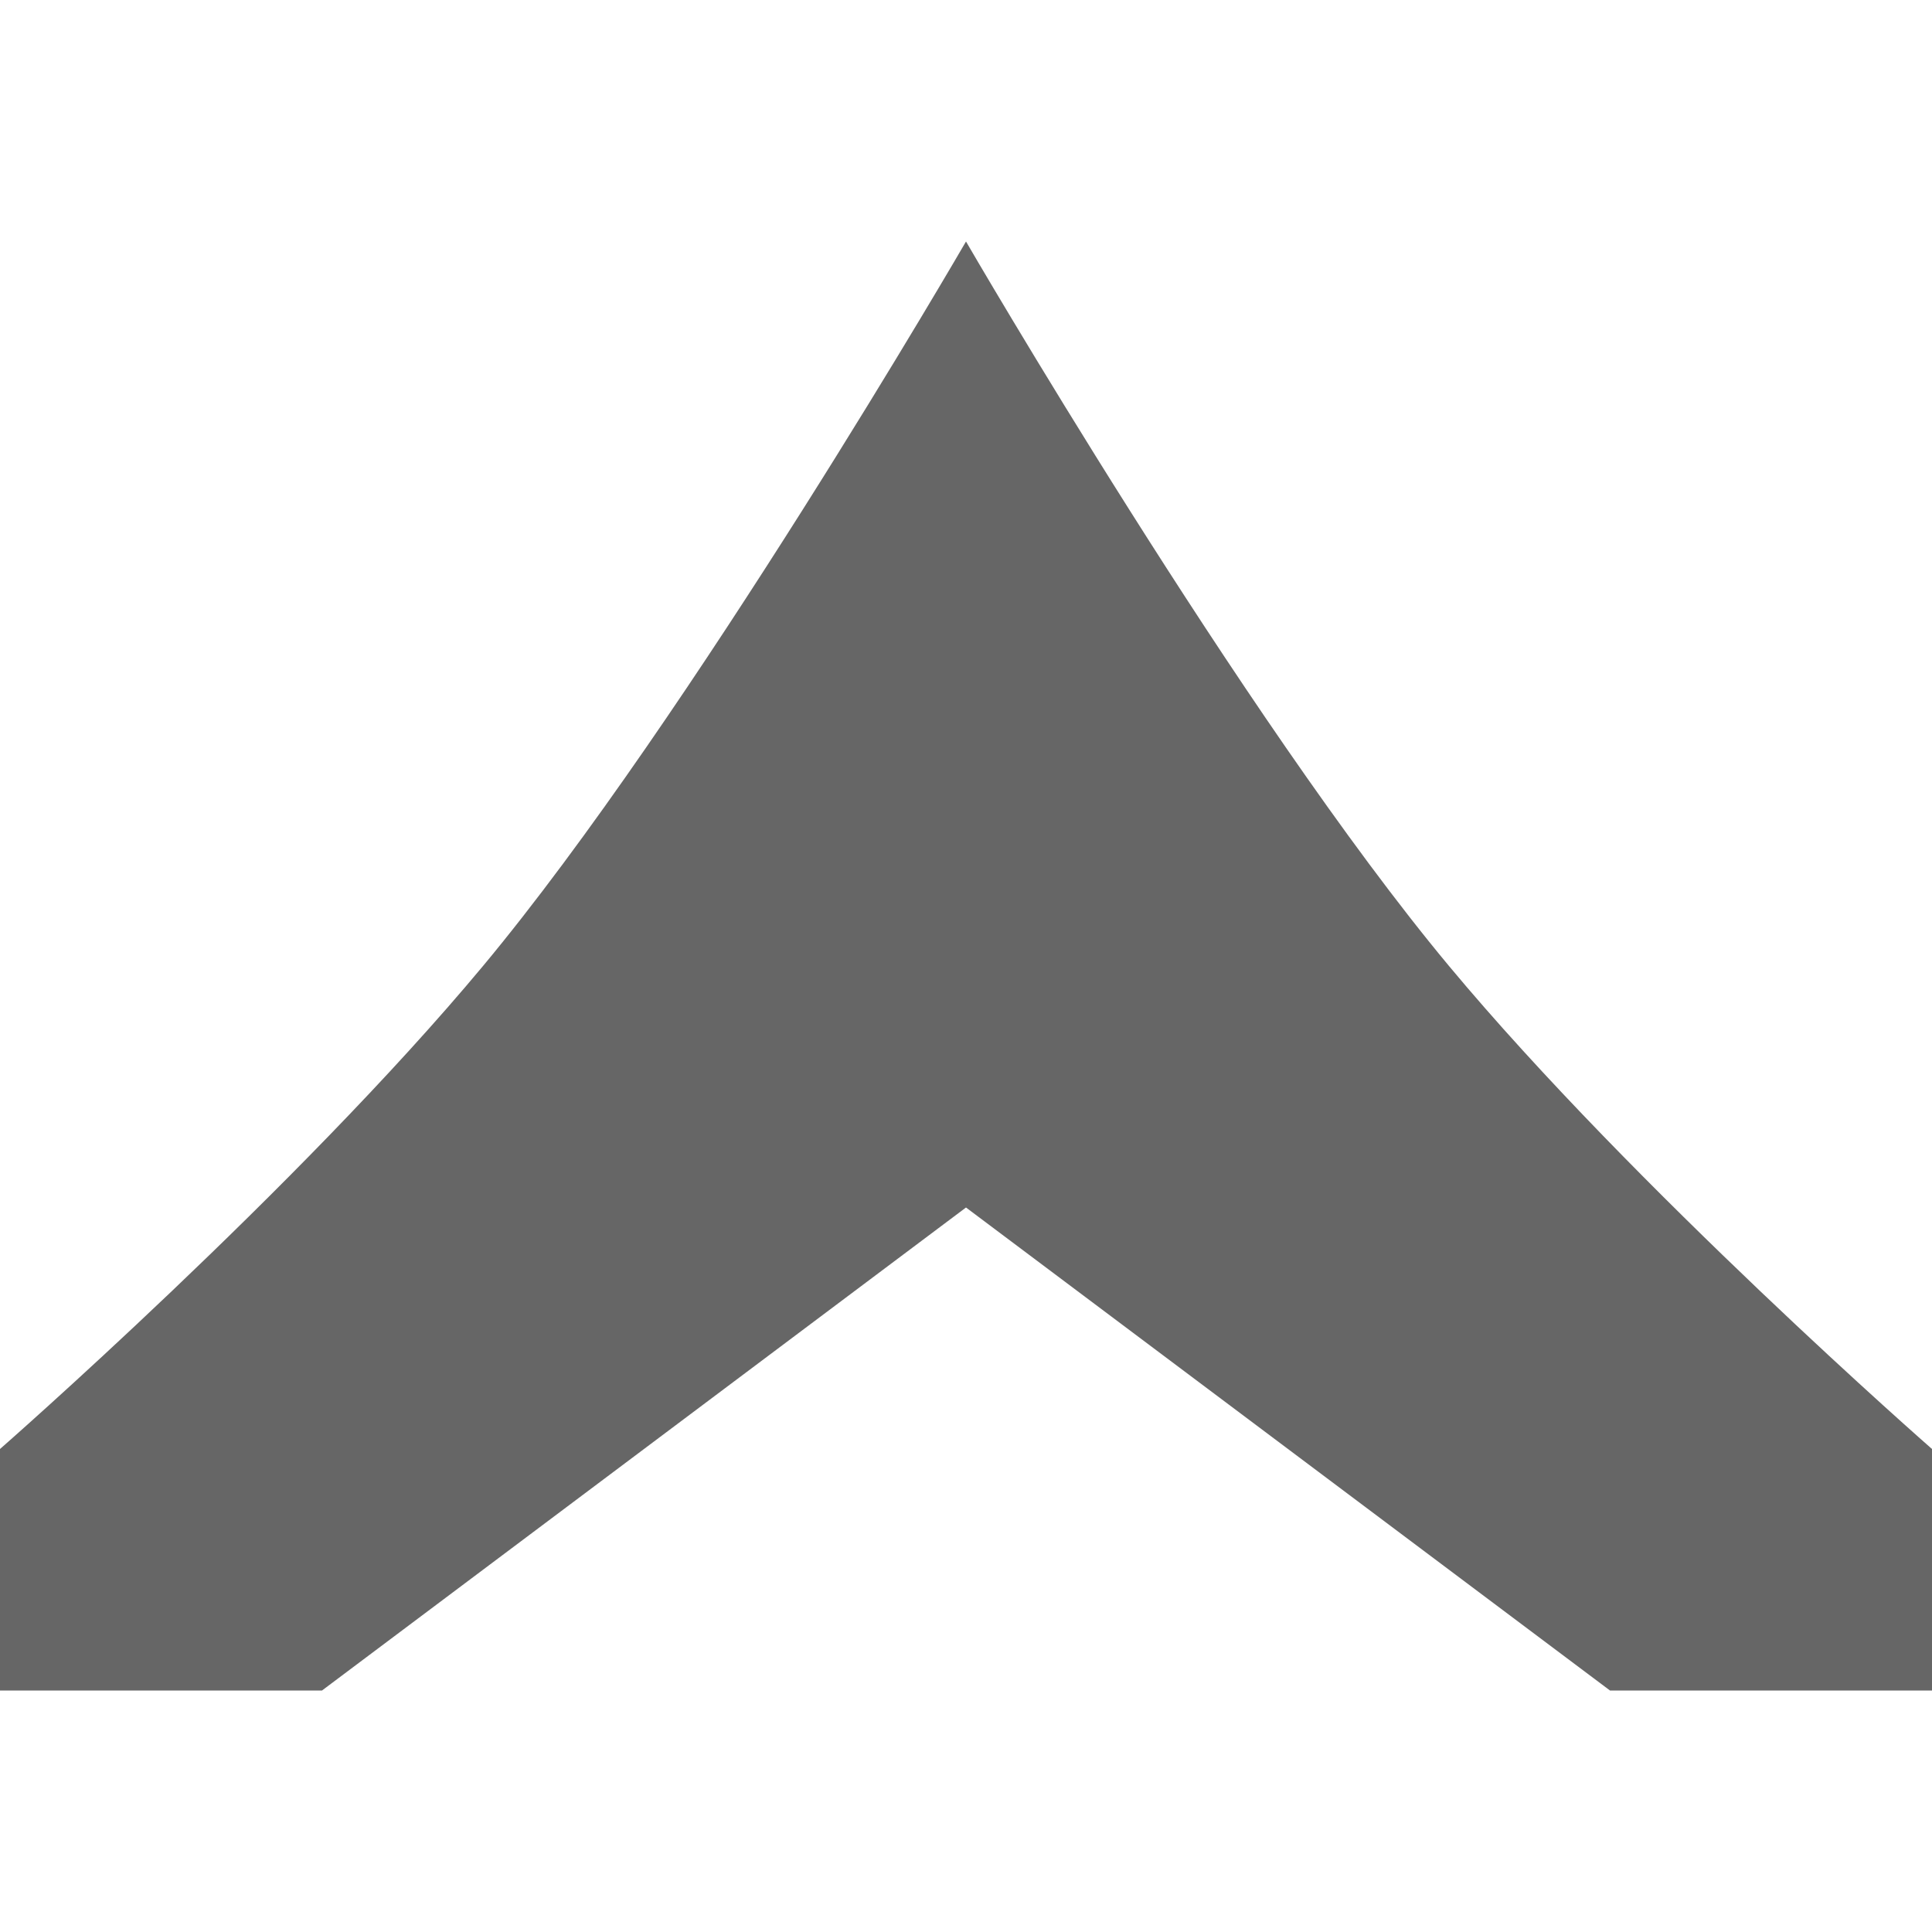
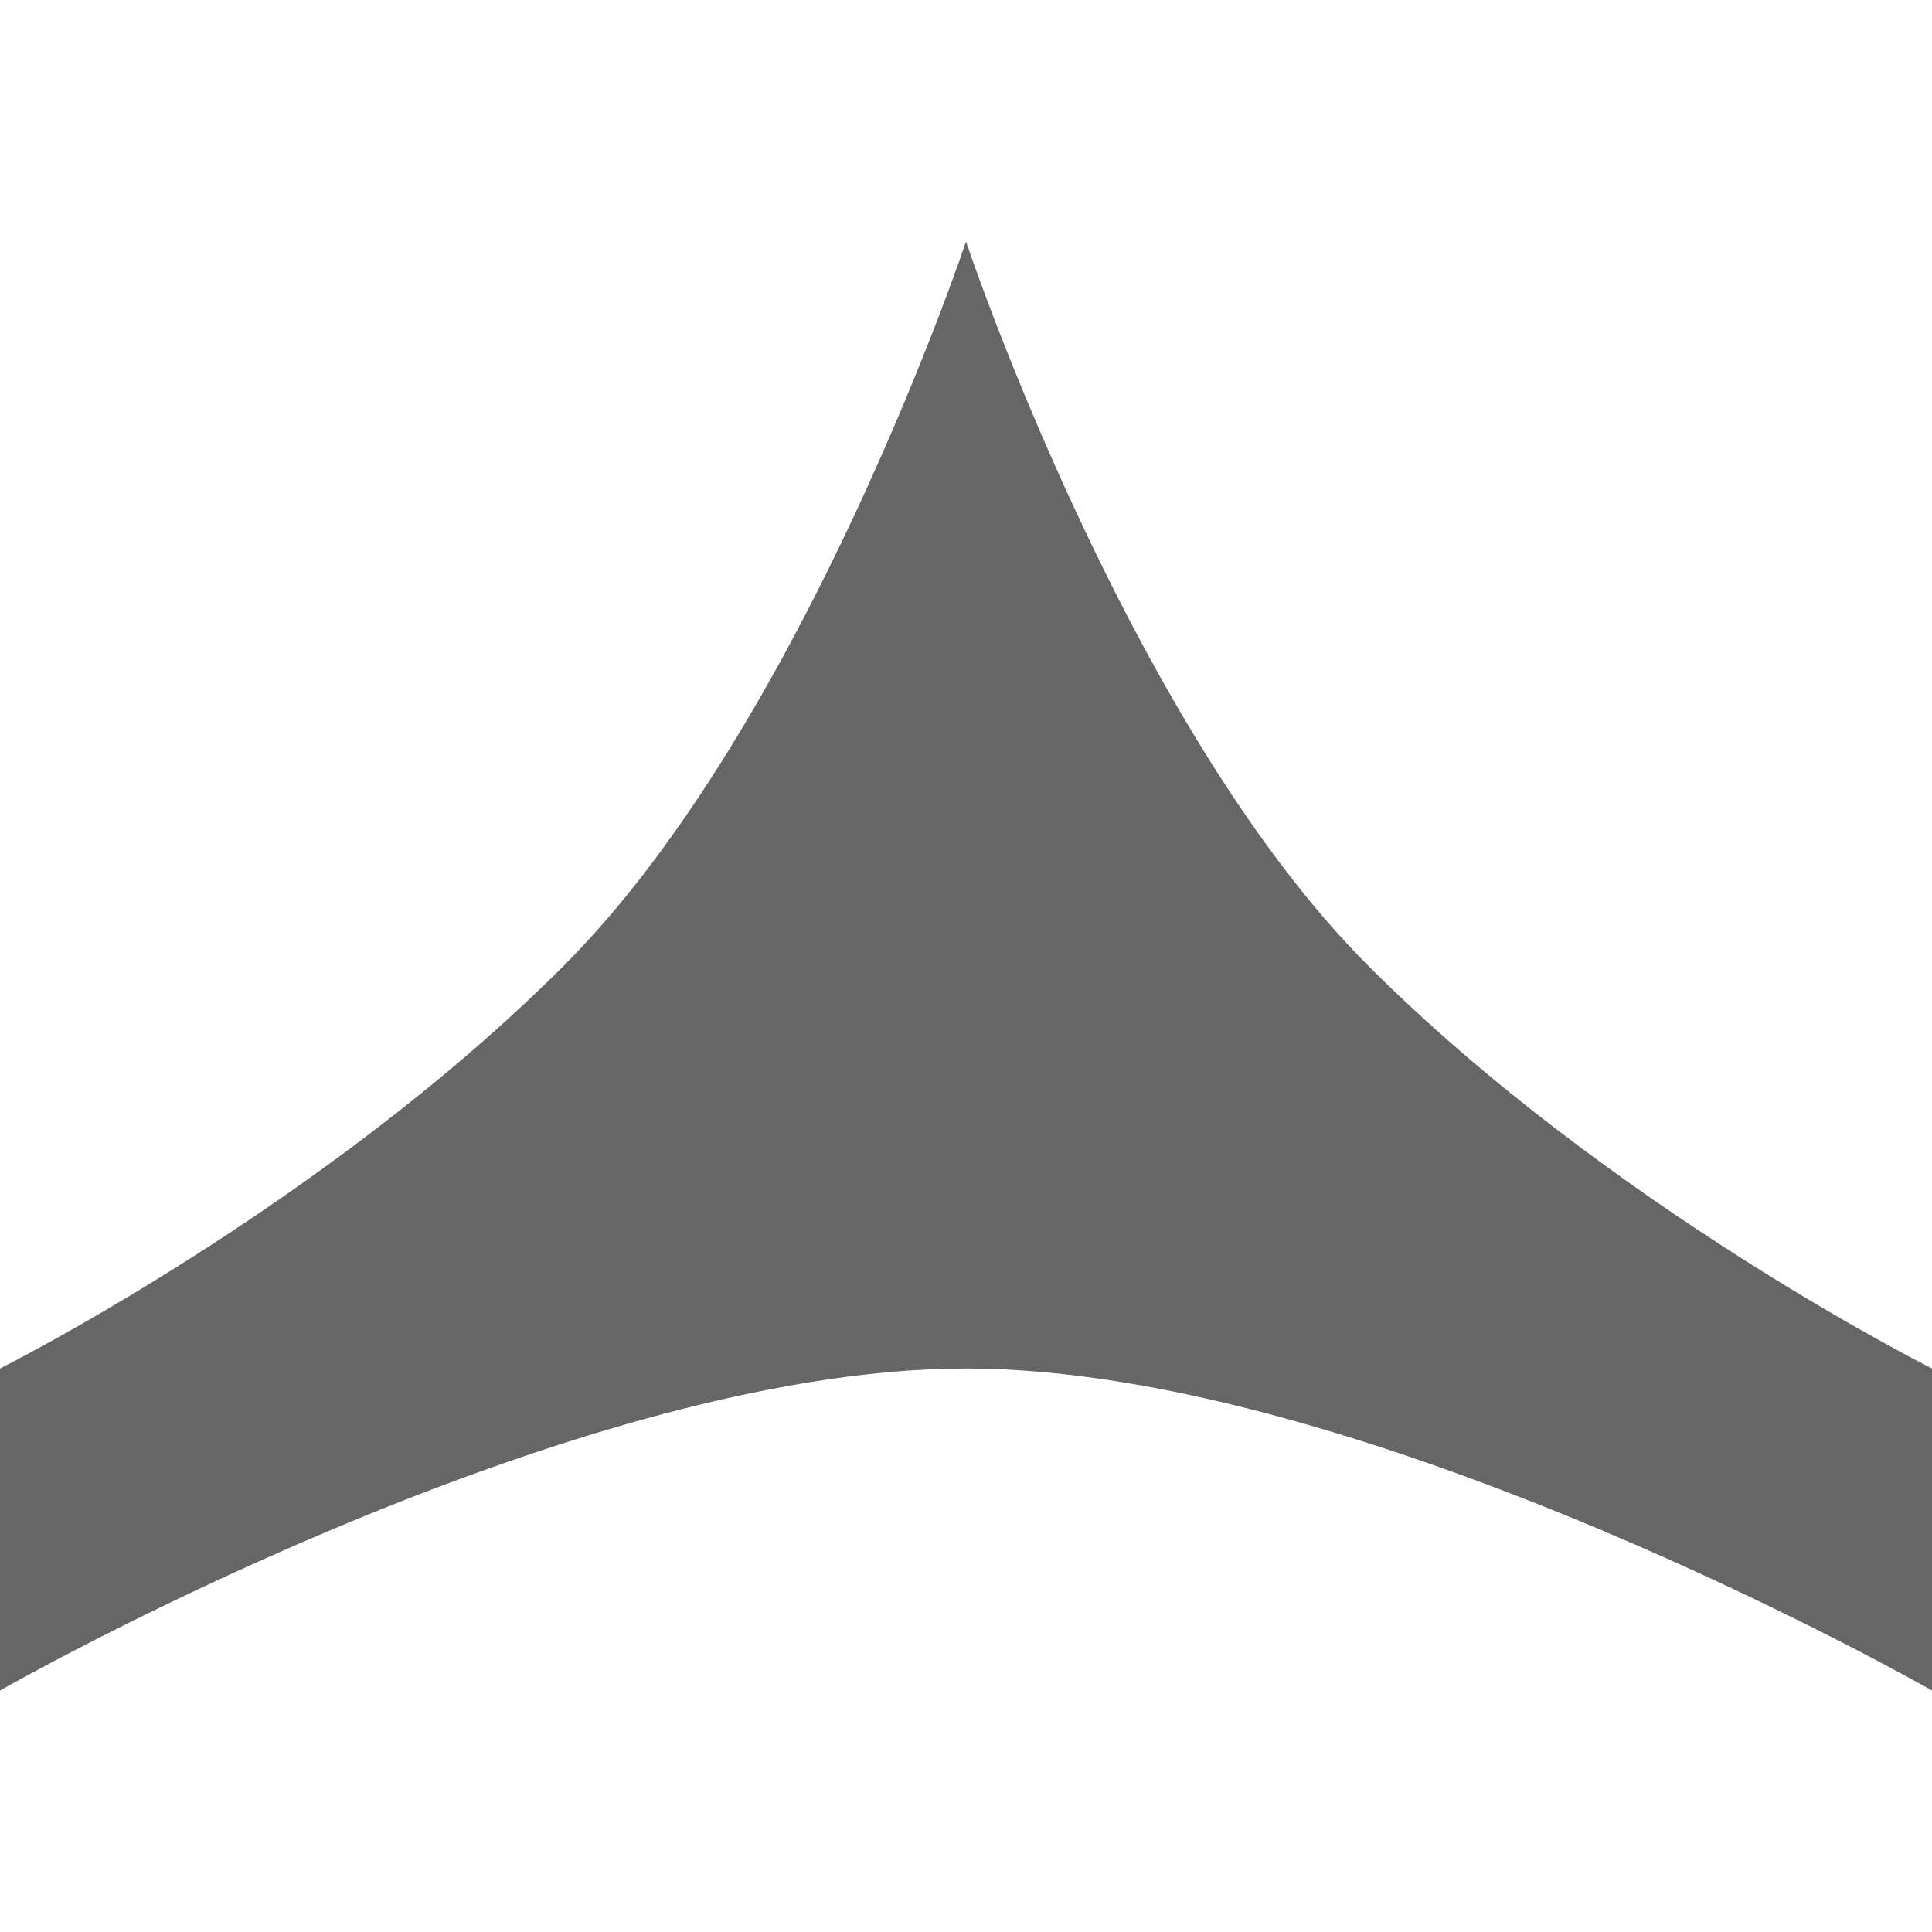
<svg xmlns="http://www.w3.org/2000/svg" width="1em" height="1em" viewBox="0 0 12 9" fill="none">
-   <path d="M6 0C6 0 7.713 2.955 9 4.5C10.152 5.883 12 7.5 12 7.5V9H10L6 6L2 9H0V7.5C0 7.5 1.848 5.883 3 4.5C4.287 2.955 6 0 6 0Z" fill="#666666" />
+   <path d="M6 0C6 0 7 3 8.5 4.5C10 6 12 7 12 7V9C12 9 8.5 7 6 7C3.5 7 0 9 0 9V7C0 7 2 6 3.5 4.5C5 3 6 0 6 0Z" fill="#666666" />
</svg>
